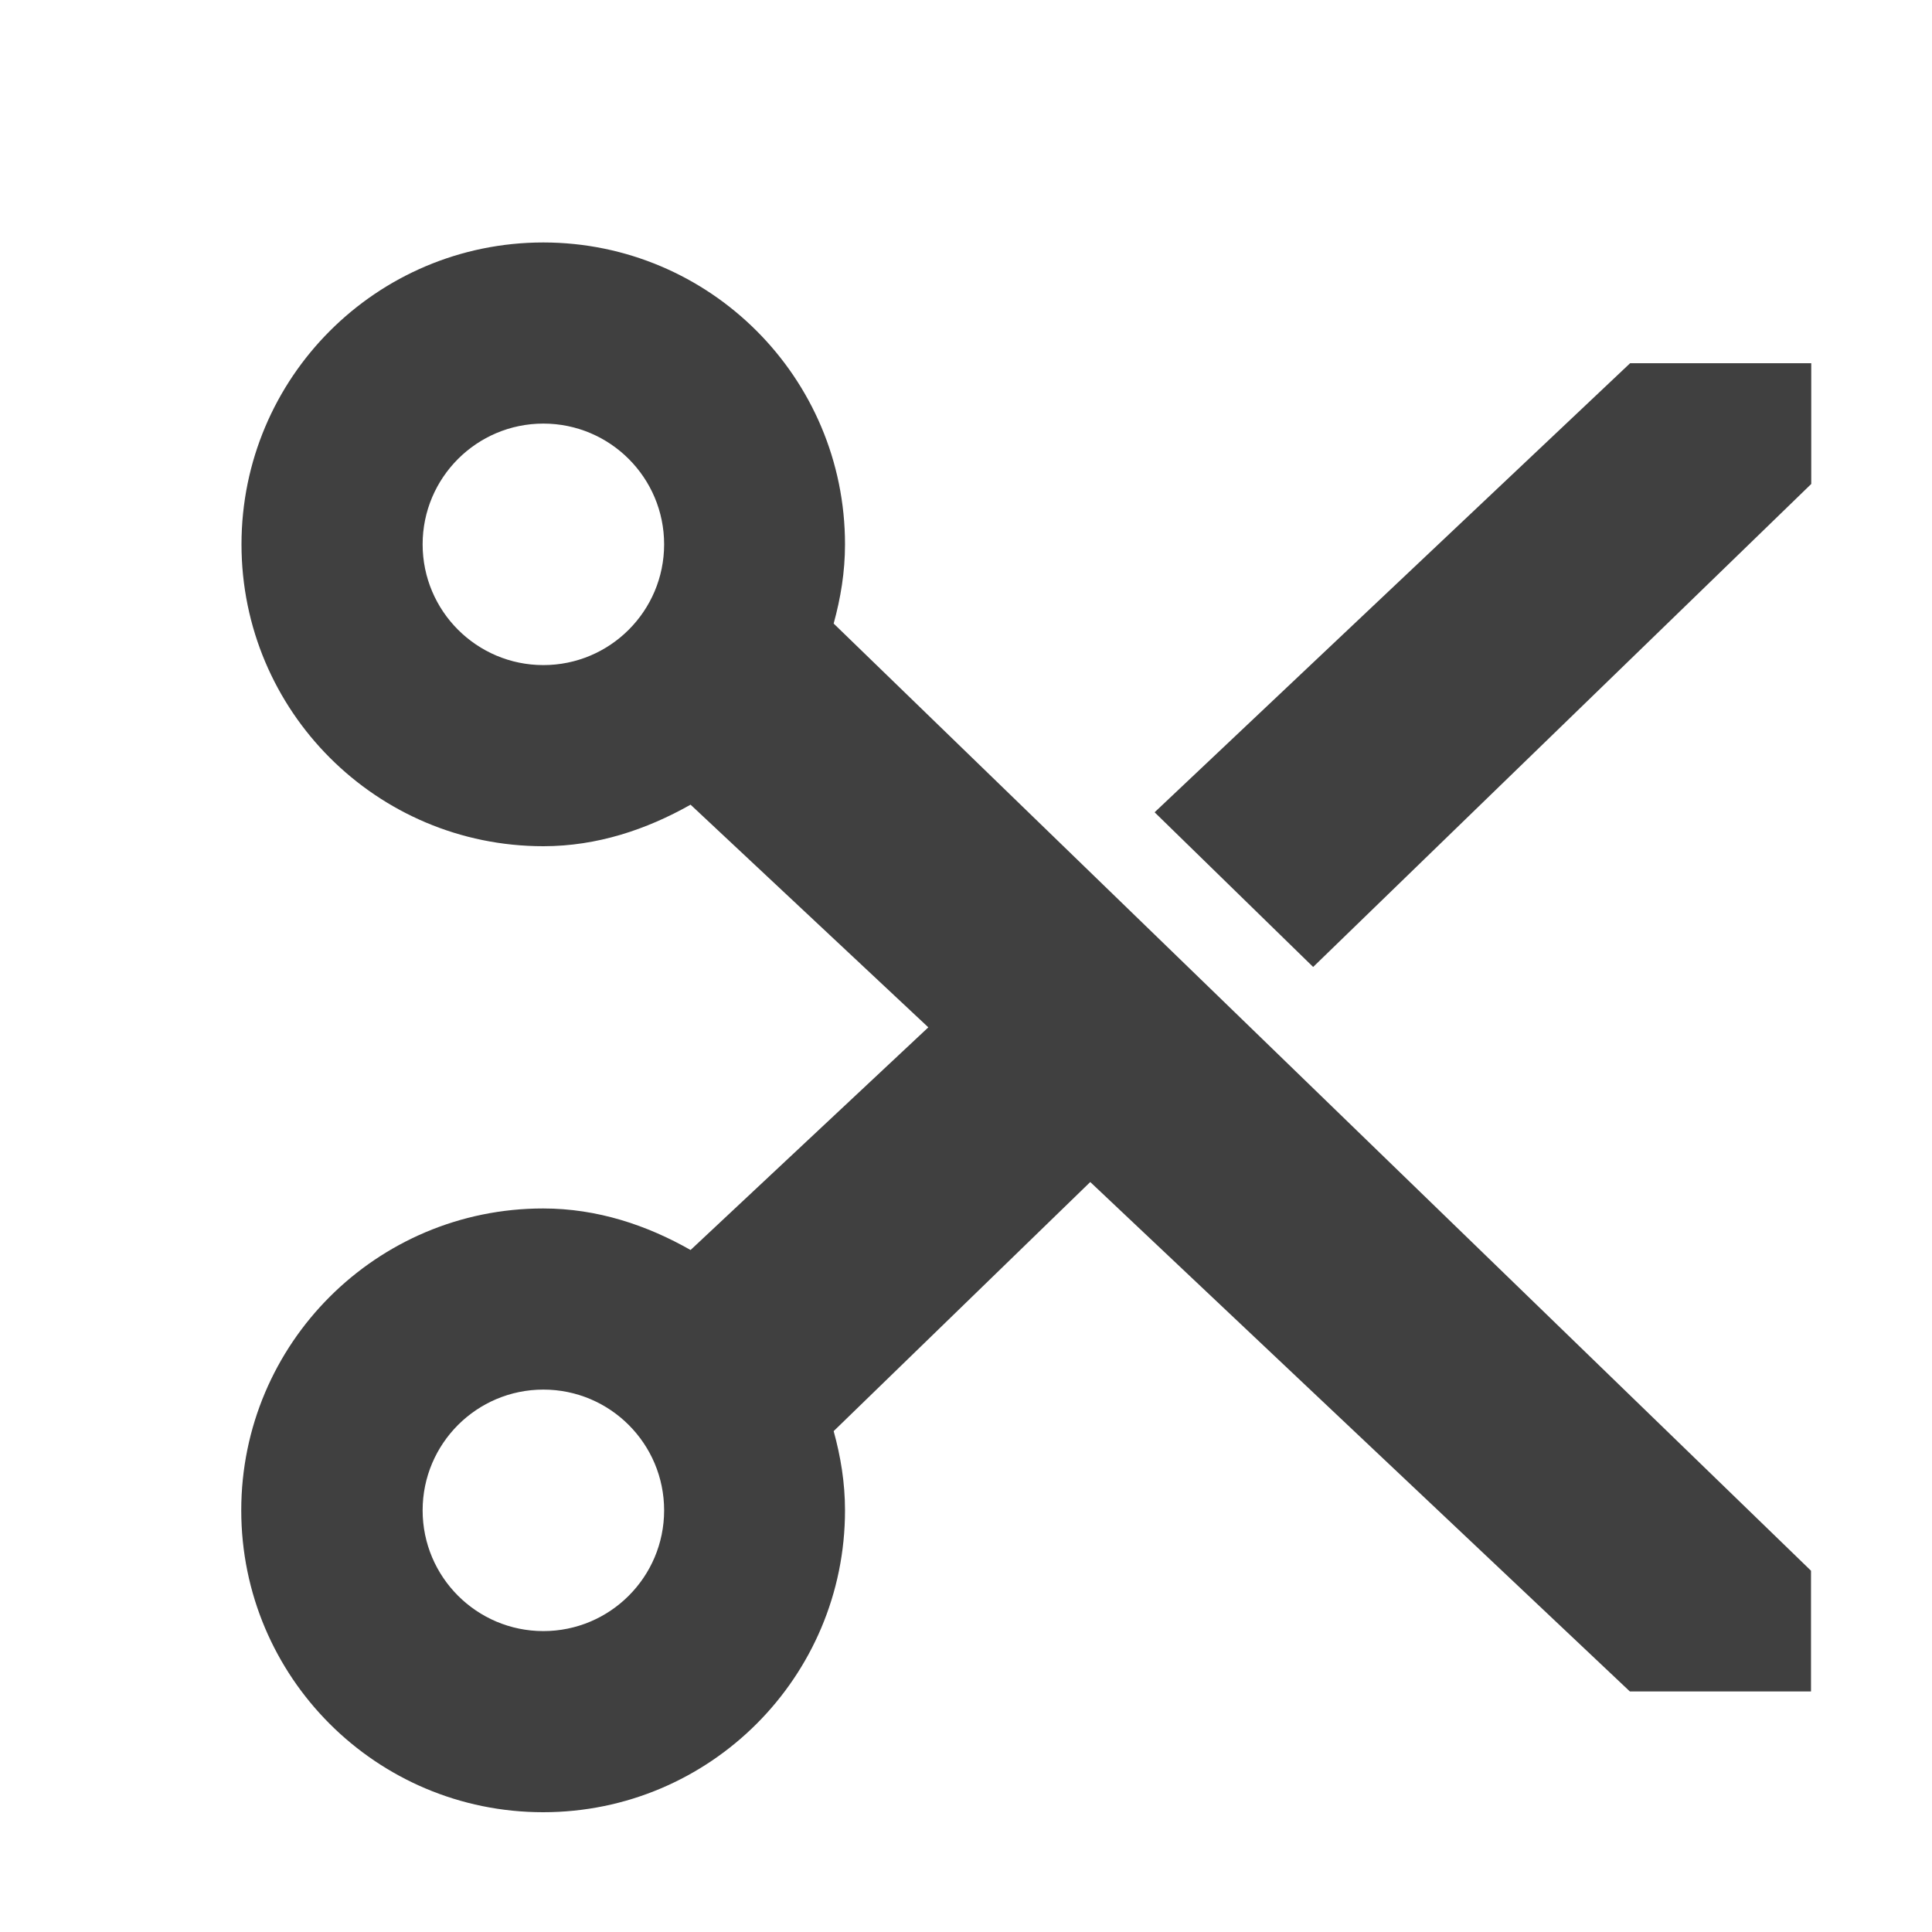
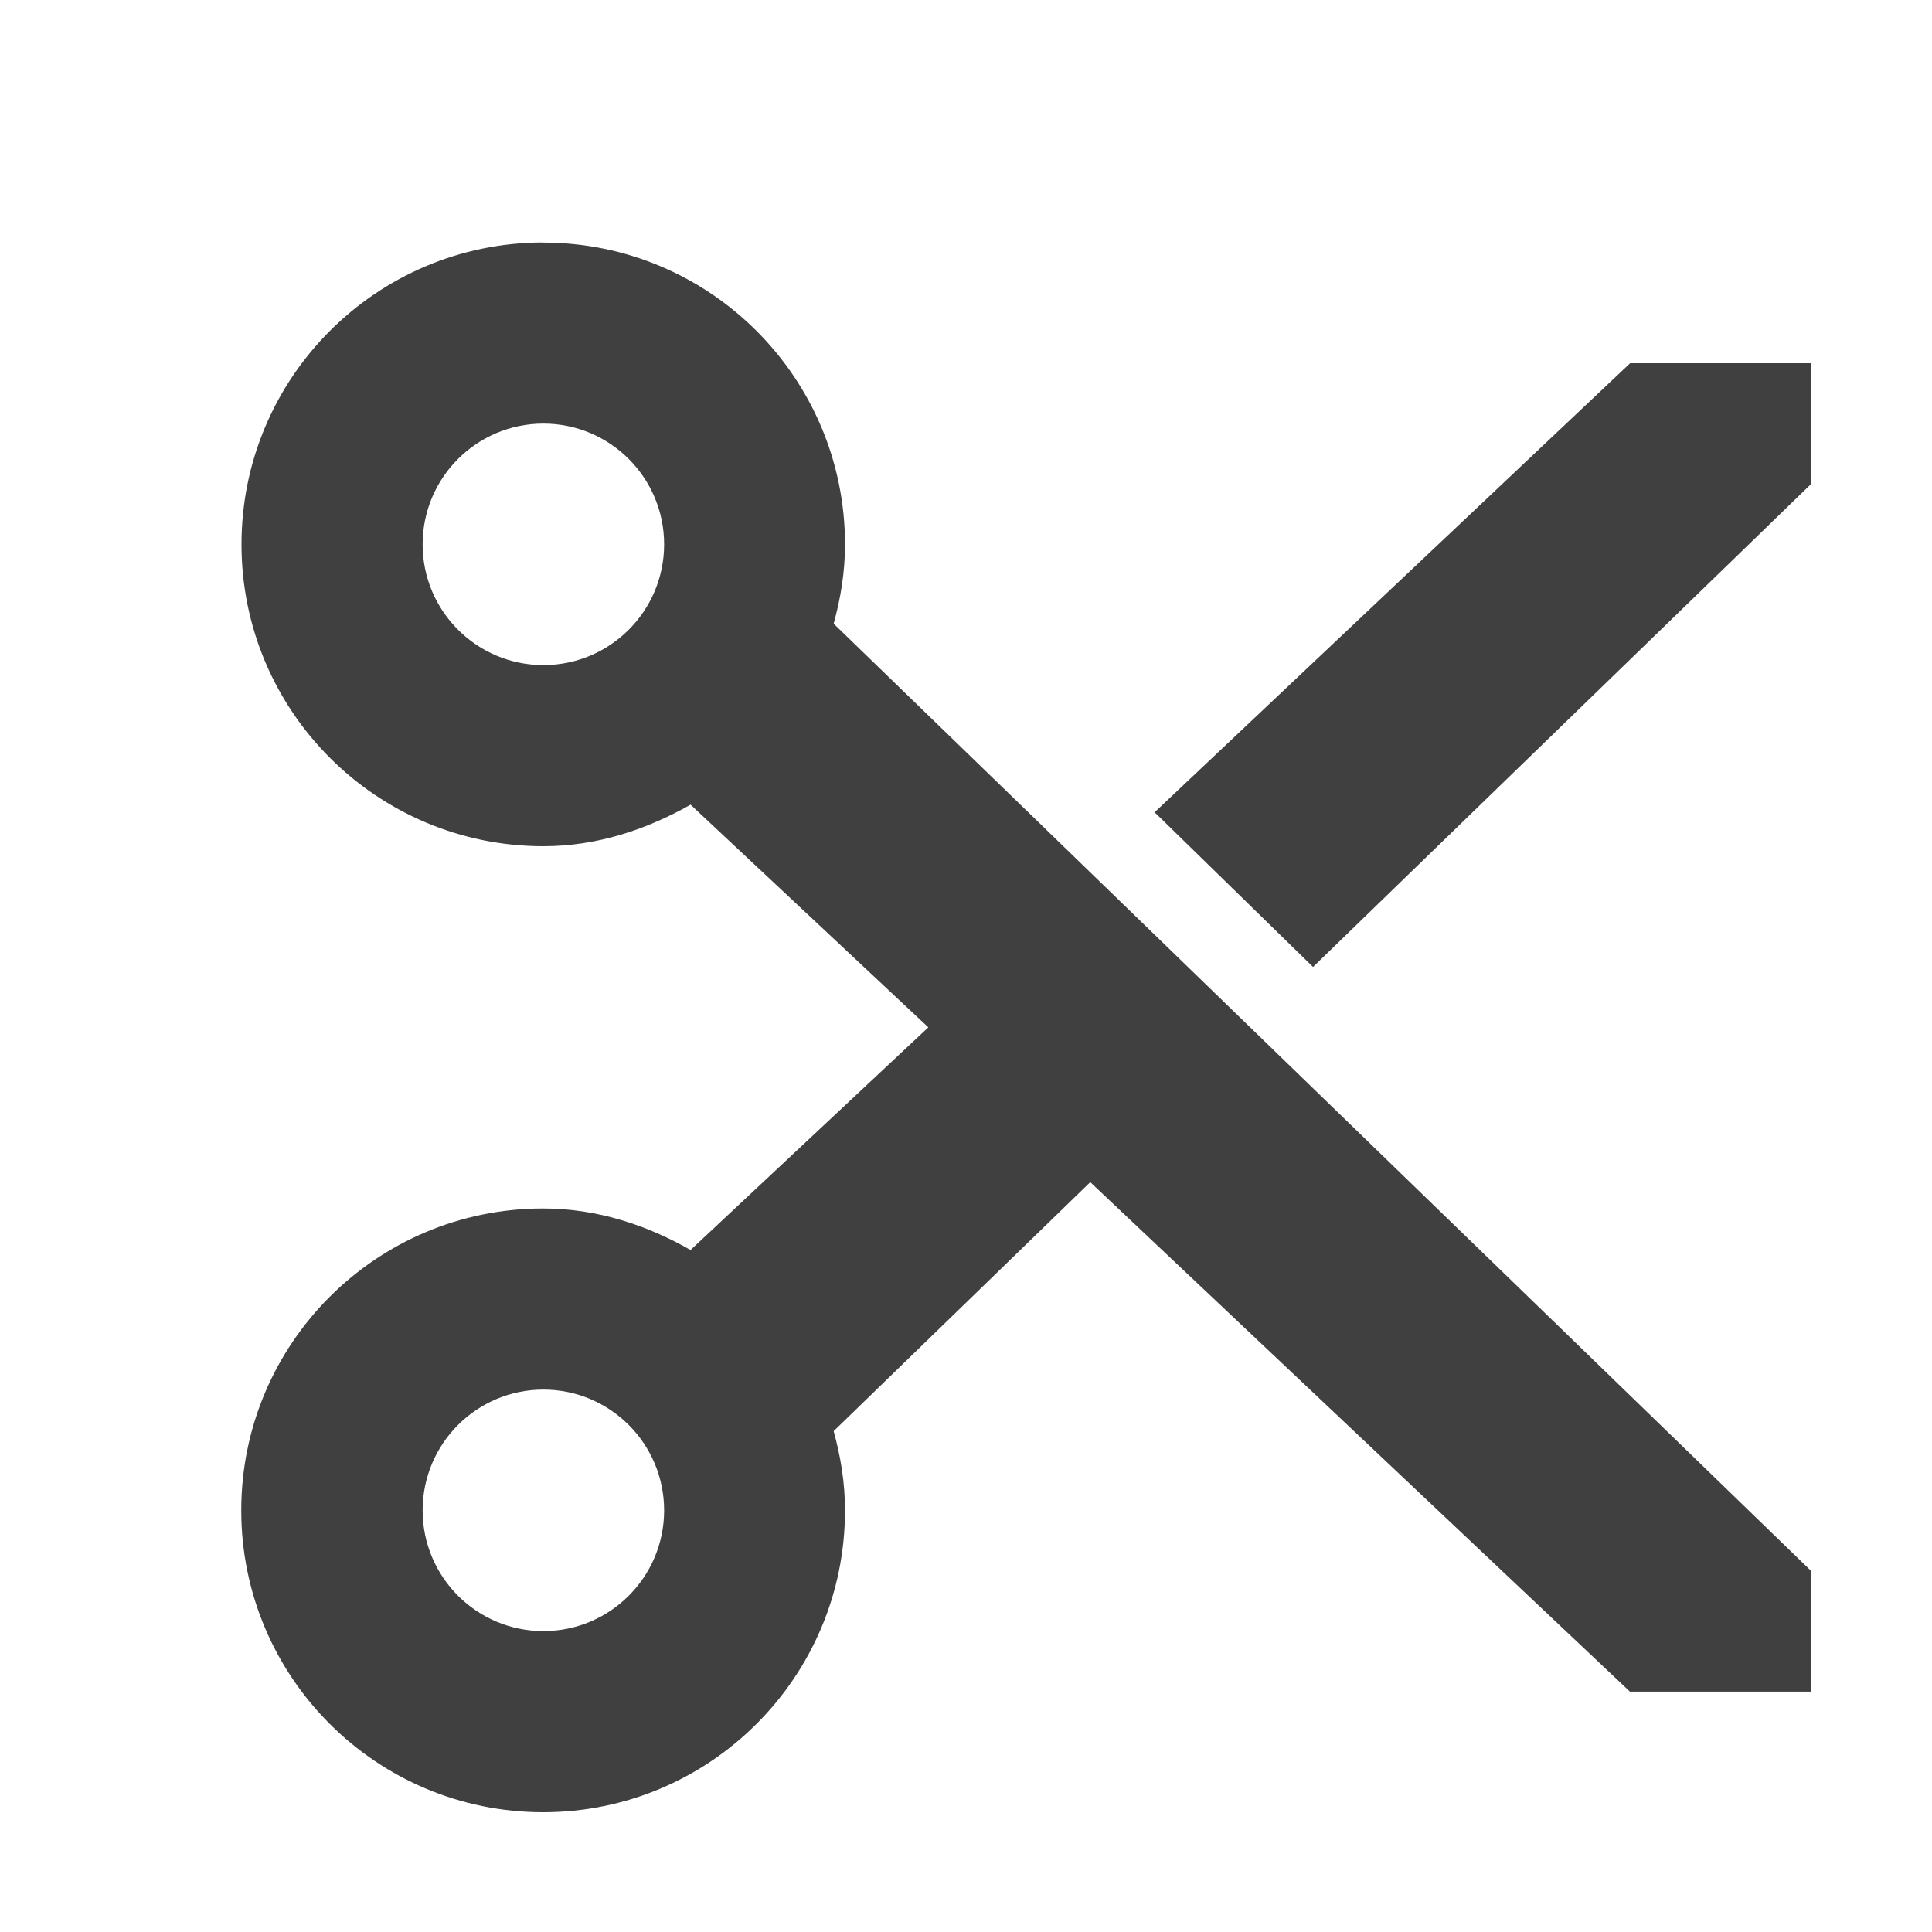
- <svg xmlns="http://www.w3.org/2000/svg" width="16" height="16" viewBox="0 0 16 16">
-   <defs>
-     <style id="current-color-scheme" type="text/css">
-    .ColorScheme-Text { color:#404040; } .ColorScheme-Highlight { color:#5294e2; }
-   </style>
-   </defs>
-   <path style="fill:currentColor" class="ColorScheme-Text" d="M 4.498 2.008 C 3.118 2.009 2 3.128 2 4.508 C 2 5.889 3.119 7.008 4.5 7.008 C 4.946 7.008 5.356 6.869 5.719 6.664 L 7.688 8.508 L 5.719 10.352 C 5.359 10.147 4.948 10.008 4.498 10.008 C 3.117 10.008 1.998 11.127 1.998 12.508 C 1.998 13.889 3.117 15.008 4.498 15.008 C 5.879 15.008 6.998 13.889 6.998 12.508 C 6.998 12.279 6.962 12.062 6.904 11.852 L 9.029 9.789 L 13.498 14.008 L 14.998 14.008 L 14.998 13.008 L 6.904 5.164 C 6.962 4.953 6.998 4.737 6.998 4.508 C 6.998 3.128 5.88 2.009 4.5 2.008 L 4.498 2.008 z M 13.5 3.008 L 9.562 6.727 L 10.875 8.008 L 15 4.008 L 15 3.008 L 13.5 3.008 z M 4.5 3.508 C 5.052 3.508 5.5 3.956 5.5 4.508 C 5.5 5.06 5.052 5.508 4.5 5.508 C 3.948 5.508 3.5 5.06 3.5 4.508 C 3.5 3.956 3.948 3.508 4.5 3.508 z M 4.5 11.508 C 5.052 11.508 5.5 11.956 5.5 12.508 C 5.5 13.06 5.052 13.508 4.5 13.508 C 3.948 13.508 3.5 13.06 3.5 12.508 C 3.5 11.956 3.948 11.508 4.5 11.508 z" />
+ <svg xmlns="http://www.w3.org/2000/svg" height="16" viewBox="0 0 16 16" width="16">
+   <path d="m4.498 2.008c-1.38.001-2.498 1.12-2.498 2.5 0 1.381 1.119 2.5 2.5 2.5.446 0 .856-.139 1.219-.344l1.969 1.844-1.969 1.844c-.36-.205-.771-.344-1.221-.344-1.381 0-2.5 1.119-2.5 2.5 0 1.381 1.119 2.5 2.5 2.5s2.5-1.119 2.5-2.5c0-.229-.036-.445-.094-.656l2.125-2.062 4.469 4.219h1.5v-1l-8.094-7.844c.058-.211.094-.427.094-.656 0-1.38-1.118-2.499-2.498-2.5zm9.002 1-3.938 3.719 1.312 1.281 4.125-4v-1zm-9 .5c.552 0 1 .448 1 1s-.448 1-1 1-1-.448-1-1 .448-1 1-1zm0 8c.552 0 1 .448 1 1 0 .552-.448 1-1 1s-1-.448-1-1c0-.552.448-1 1-1z" fill="#404040" />
</svg>
